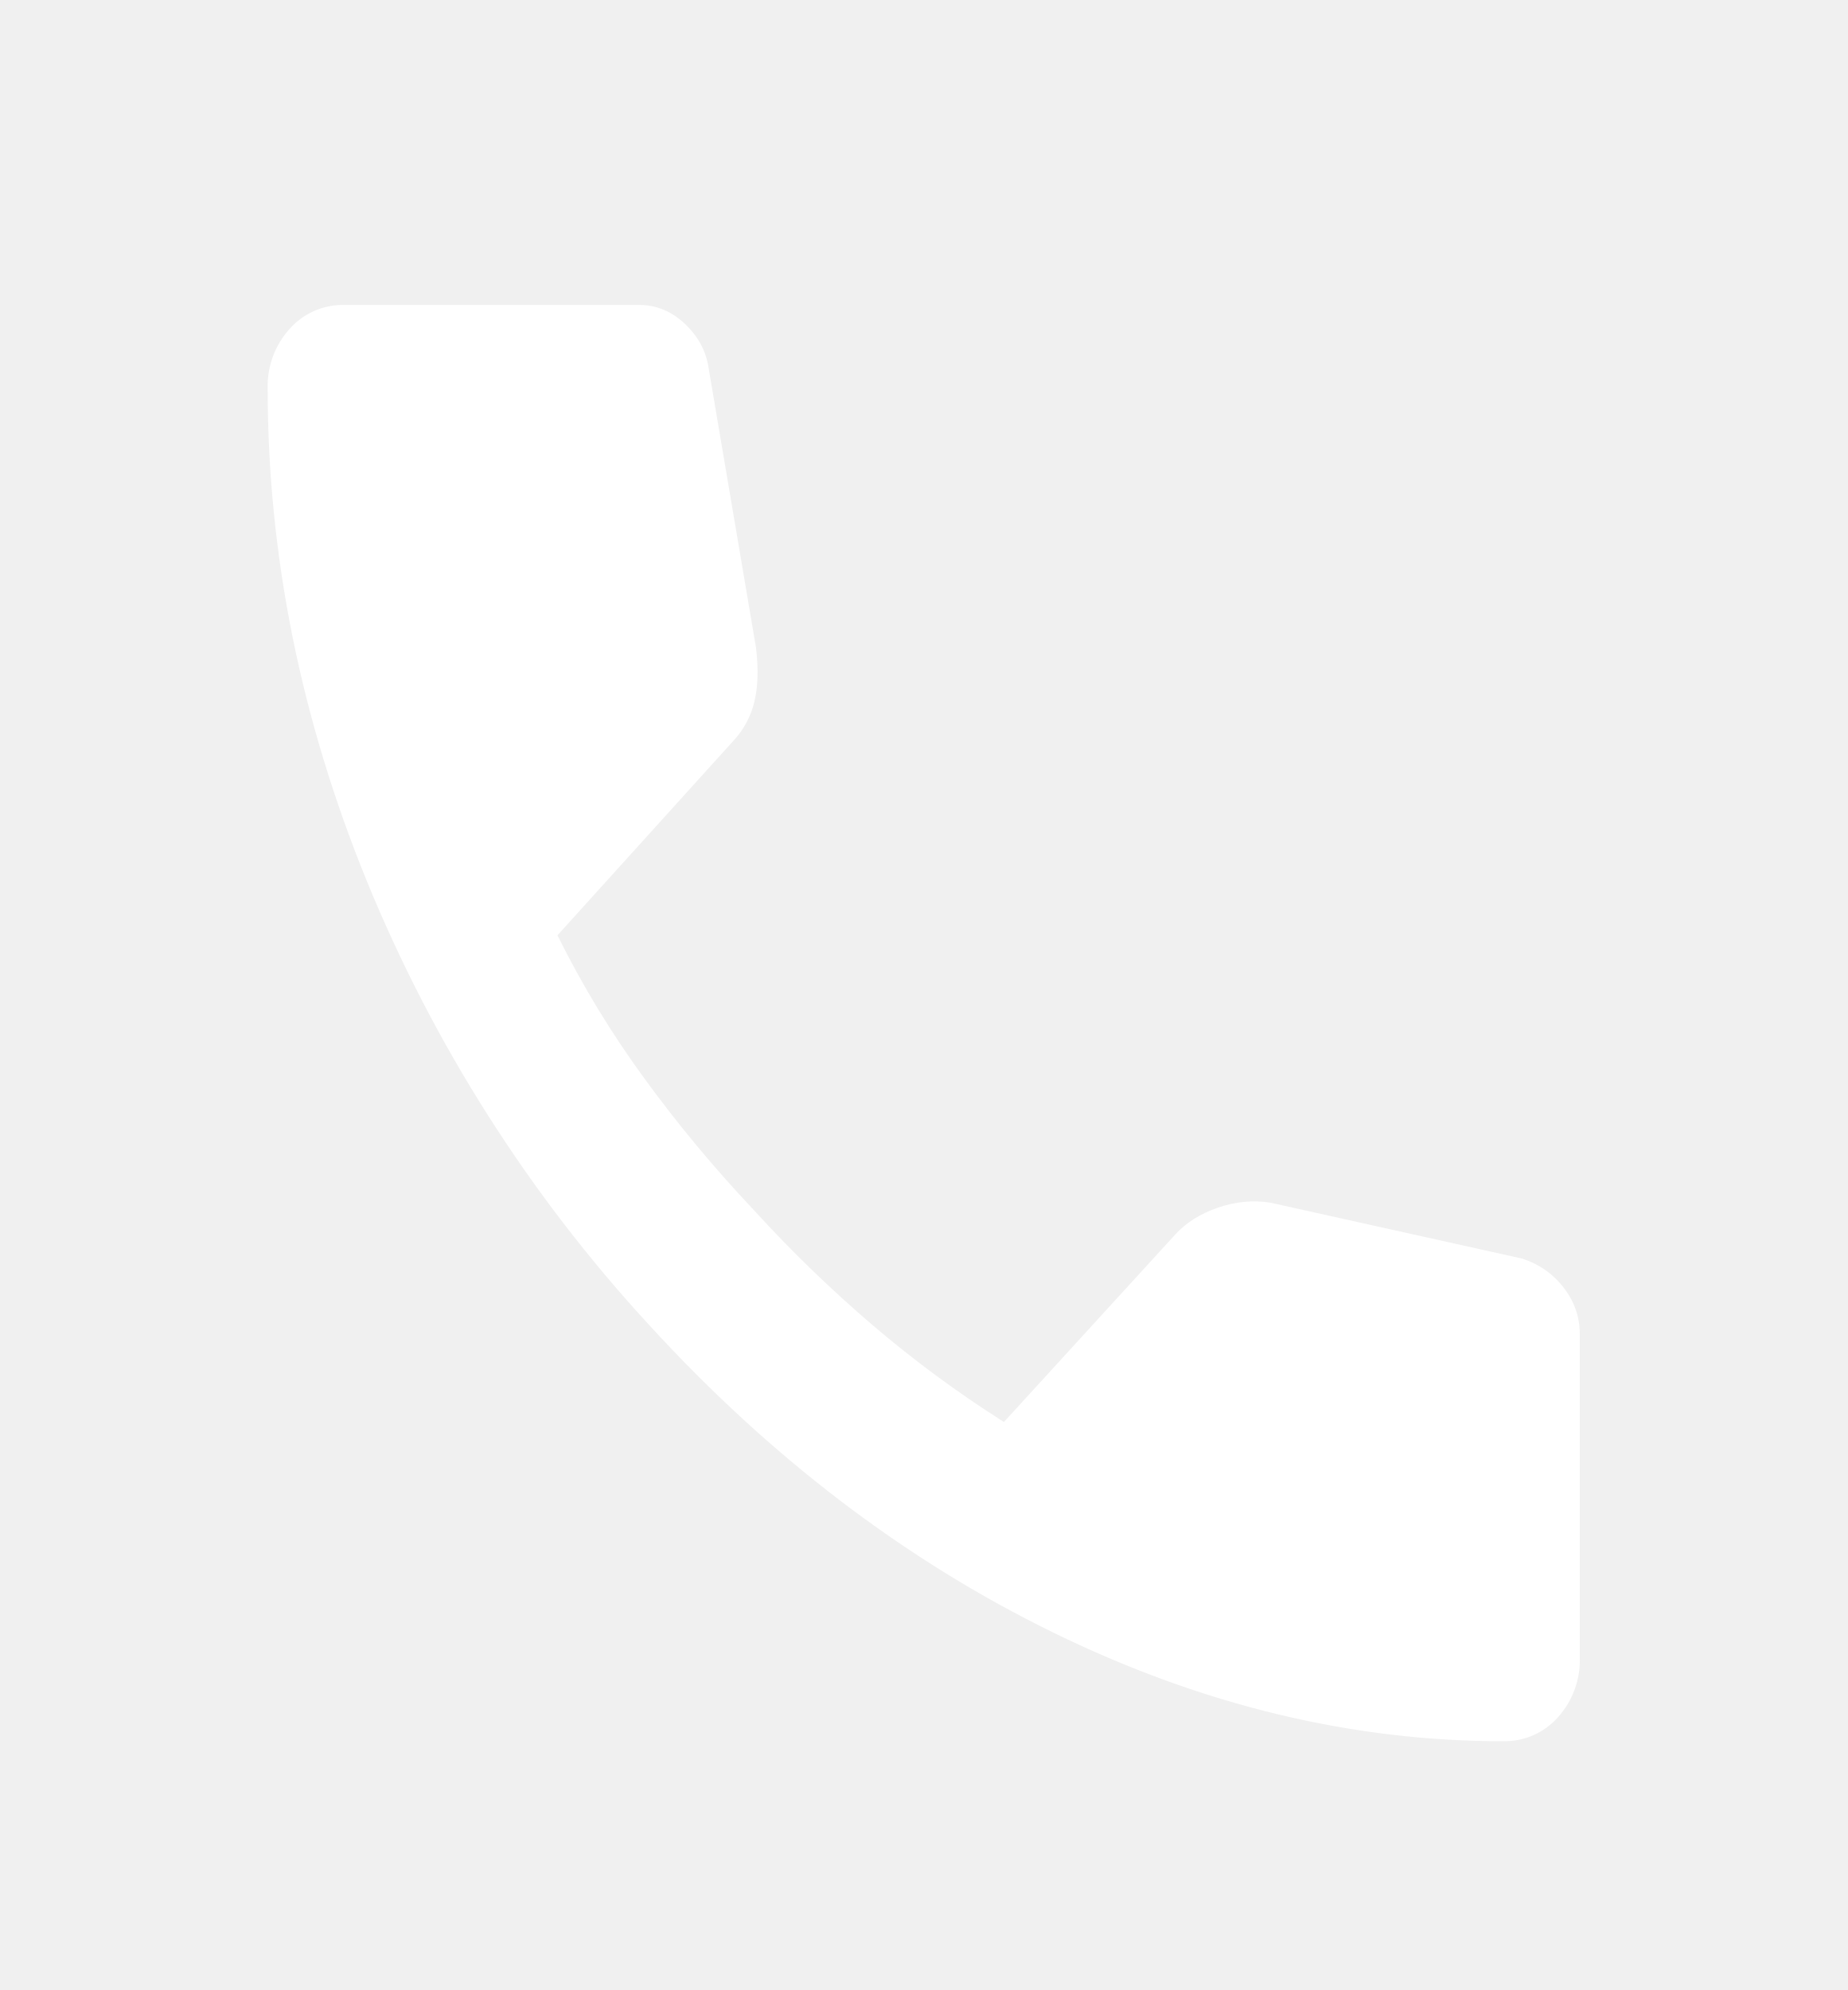
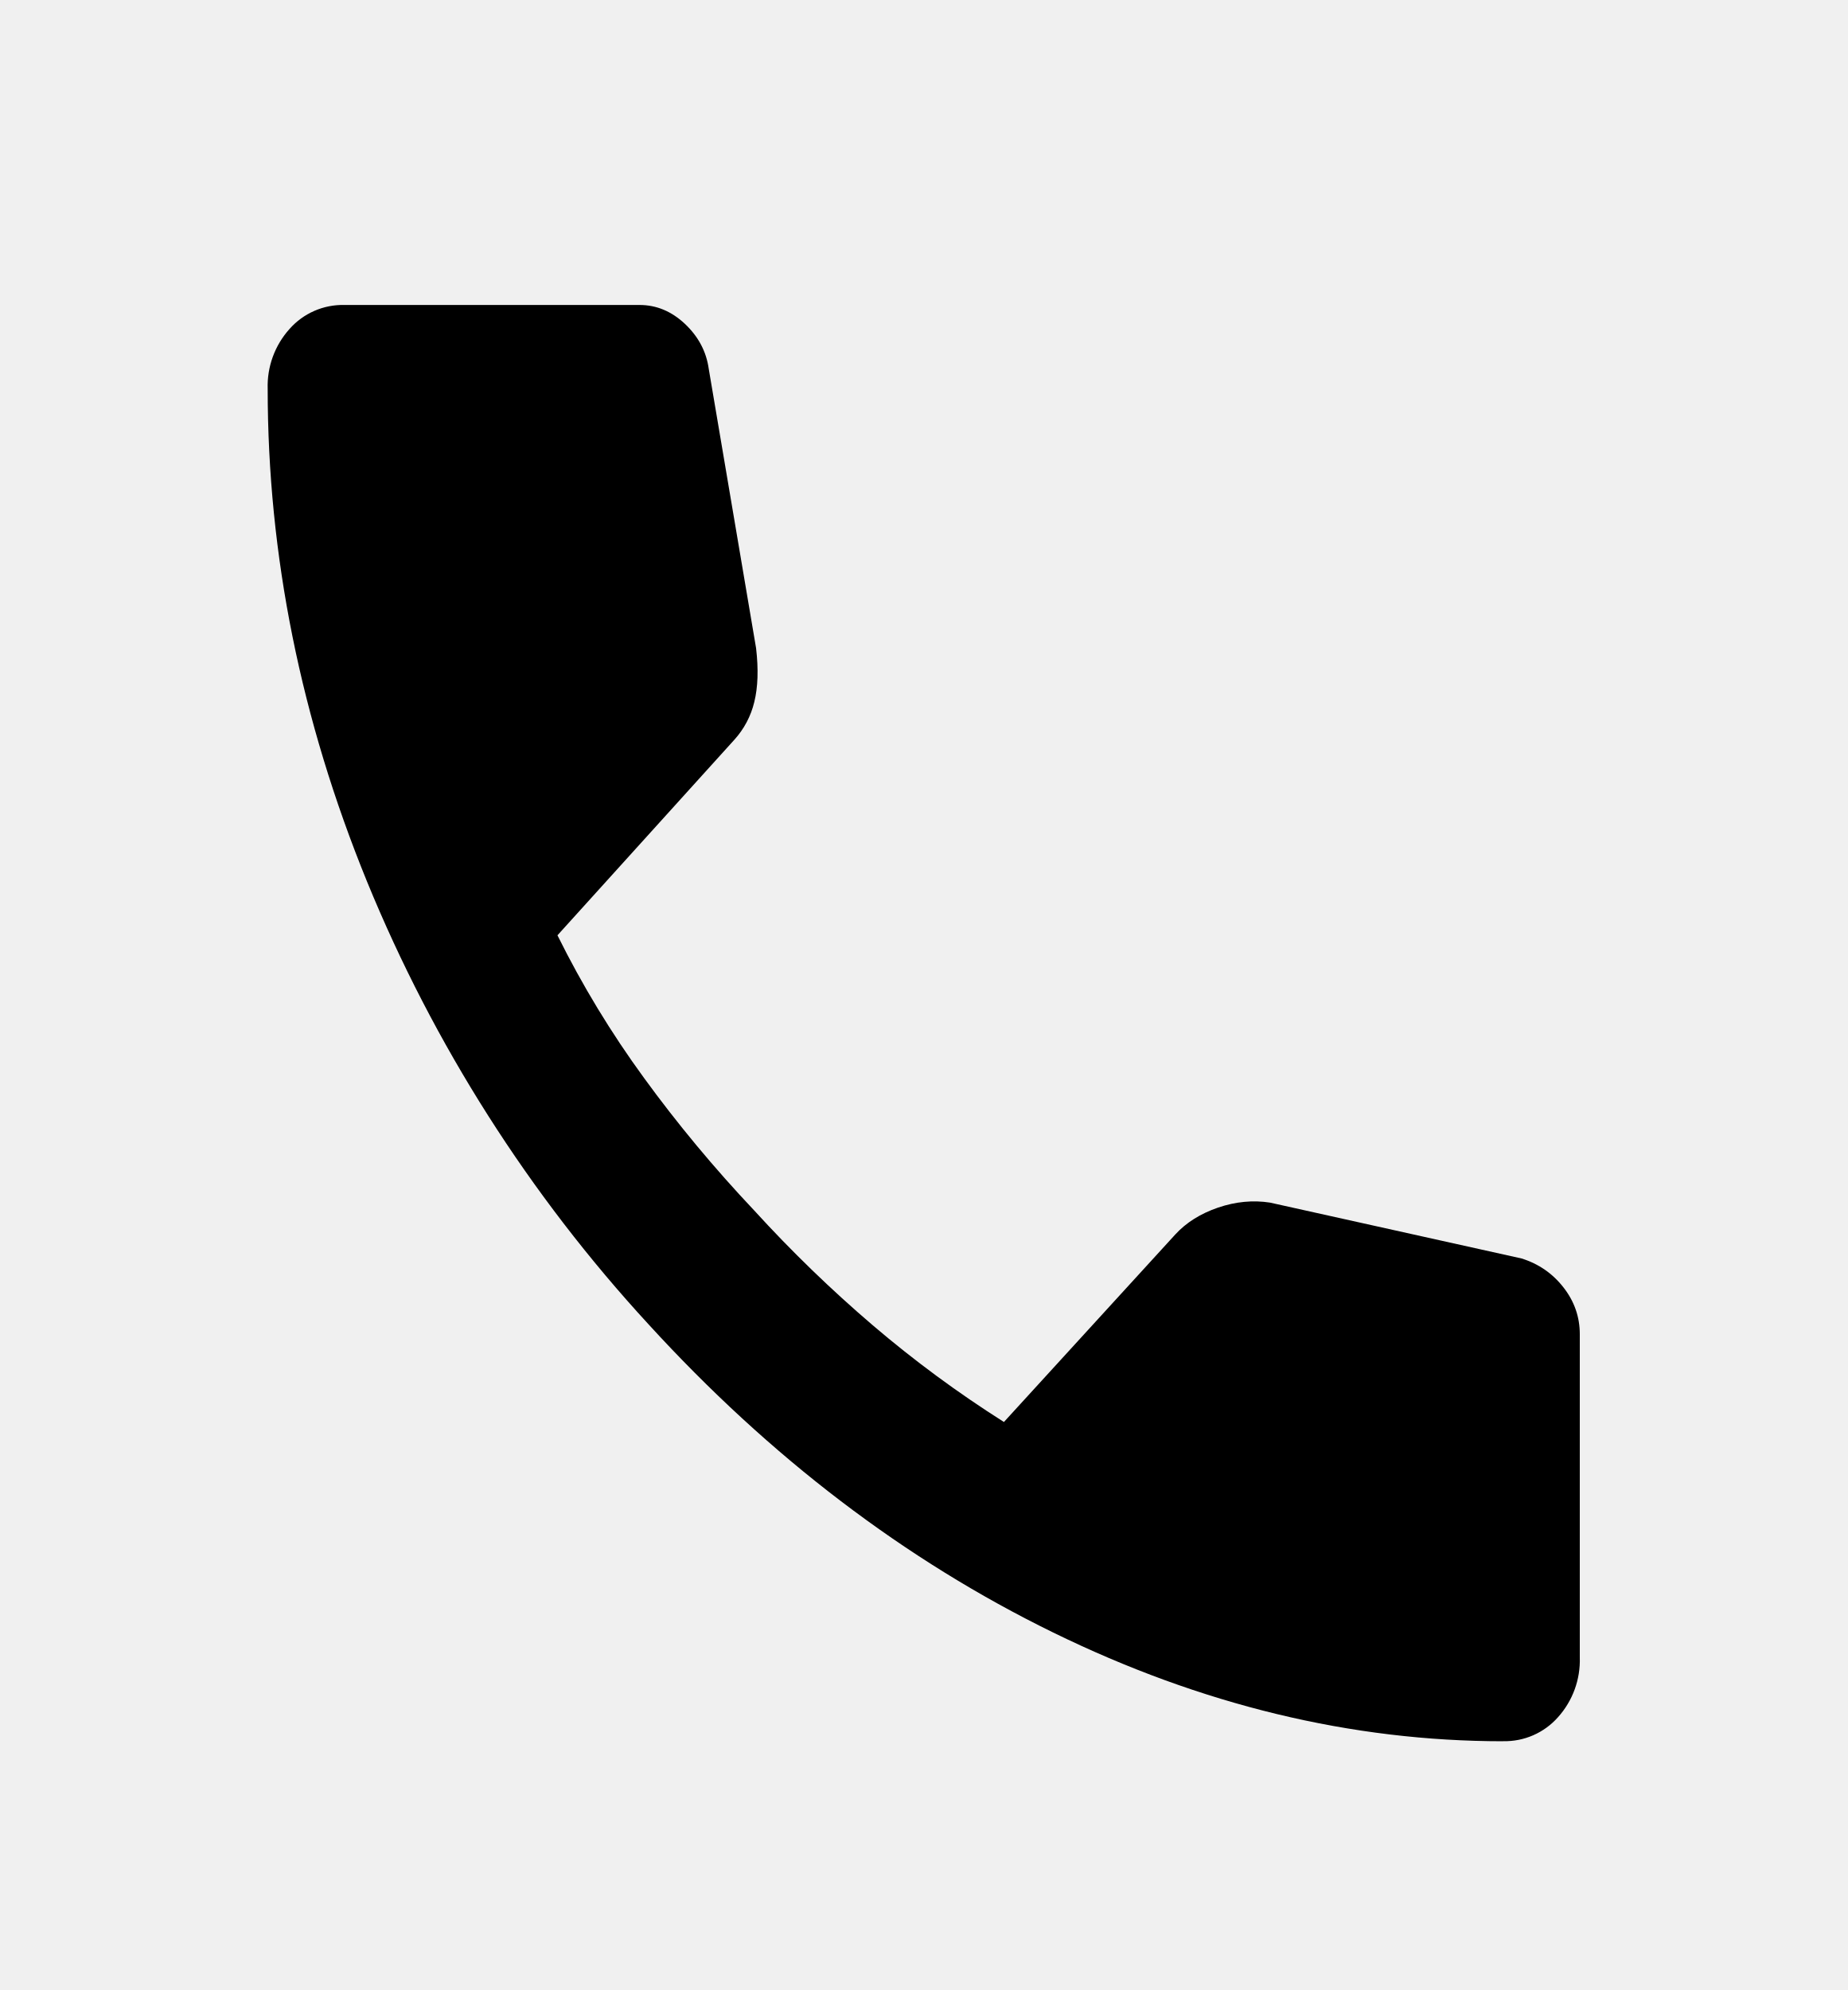
- <svg xmlns="http://www.w3.org/2000/svg" width="26" height="28" fill="none">
-   <path d="M21.155 24.5c-2.137 0-4.248-.51-6.334-1.53-2.086-1.02-3.984-2.465-5.694-4.336a20.878 20.878 0 0 1-3.962-6.23C4.233 10.12 3.767 7.81 3.767 5.47a1.2 1.2 0 0 1 .308-.842.999.999 0 0 1 .77-.337h4.154c.24 0 .453.09.641.267.188.178.3.388.334.632l.666 3.929c.035.3.026.552-.025.758a1.21 1.21 0 0 1-.282.533l-2.488 2.75a13.75 13.75 0 0 0 1.218 2.007c.47.646.987 1.268 1.552 1.866a18.66 18.66 0 0 0 1.667 1.614c.581.496 1.197.95 1.846 1.361l2.411-2.638c.154-.168.355-.294.603-.379.248-.084.491-.107.73-.07l3.54.786c.24.075.436.21.59.407.154.197.23.416.23.66v4.546a1.2 1.2 0 0 1-.307.842.999.999 0 0 1-.77.337Z" fill="#fff" />
+ <svg xmlns="http://www.w3.org/2000/svg" viewBox="0 0 26 28" width="26" height="28" fill="none">
+   <path d="M21.155 24.5c-2.137 0-4.248-.51-6.334-1.53-2.086-1.02-3.984-2.465-5.694-4.336a20.878 20.878 0 0 1-3.962-6.23C4.233 10.12 3.767 7.81 3.767 5.47a1.2 1.2 0 0 1 .308-.842.999.999 0 0 1 .77-.337h4.154c.24 0 .453.09.641.267.188.178.3.388.334.632l.666 3.929c.035.3.026.552-.025.758a1.21 1.21 0 0 1-.282.533l-2.488 2.75a13.75 13.75 0 0 0 1.218 2.007c.47.646.987 1.268 1.552 1.866a18.66 18.66 0 0 0 1.667 1.614c.581.496 1.197.95 1.846 1.361l2.411-2.638c.154-.168.355-.294.603-.379.248-.084.491-.107.73-.07l3.54.786c.24.075.436.21.59.407.154.197.23.416.23.66v4.546a1.2 1.2 0 0 1-.307.842.999.999 0 0 1-.77.337Z" fill="currentColor" />
</svg>
